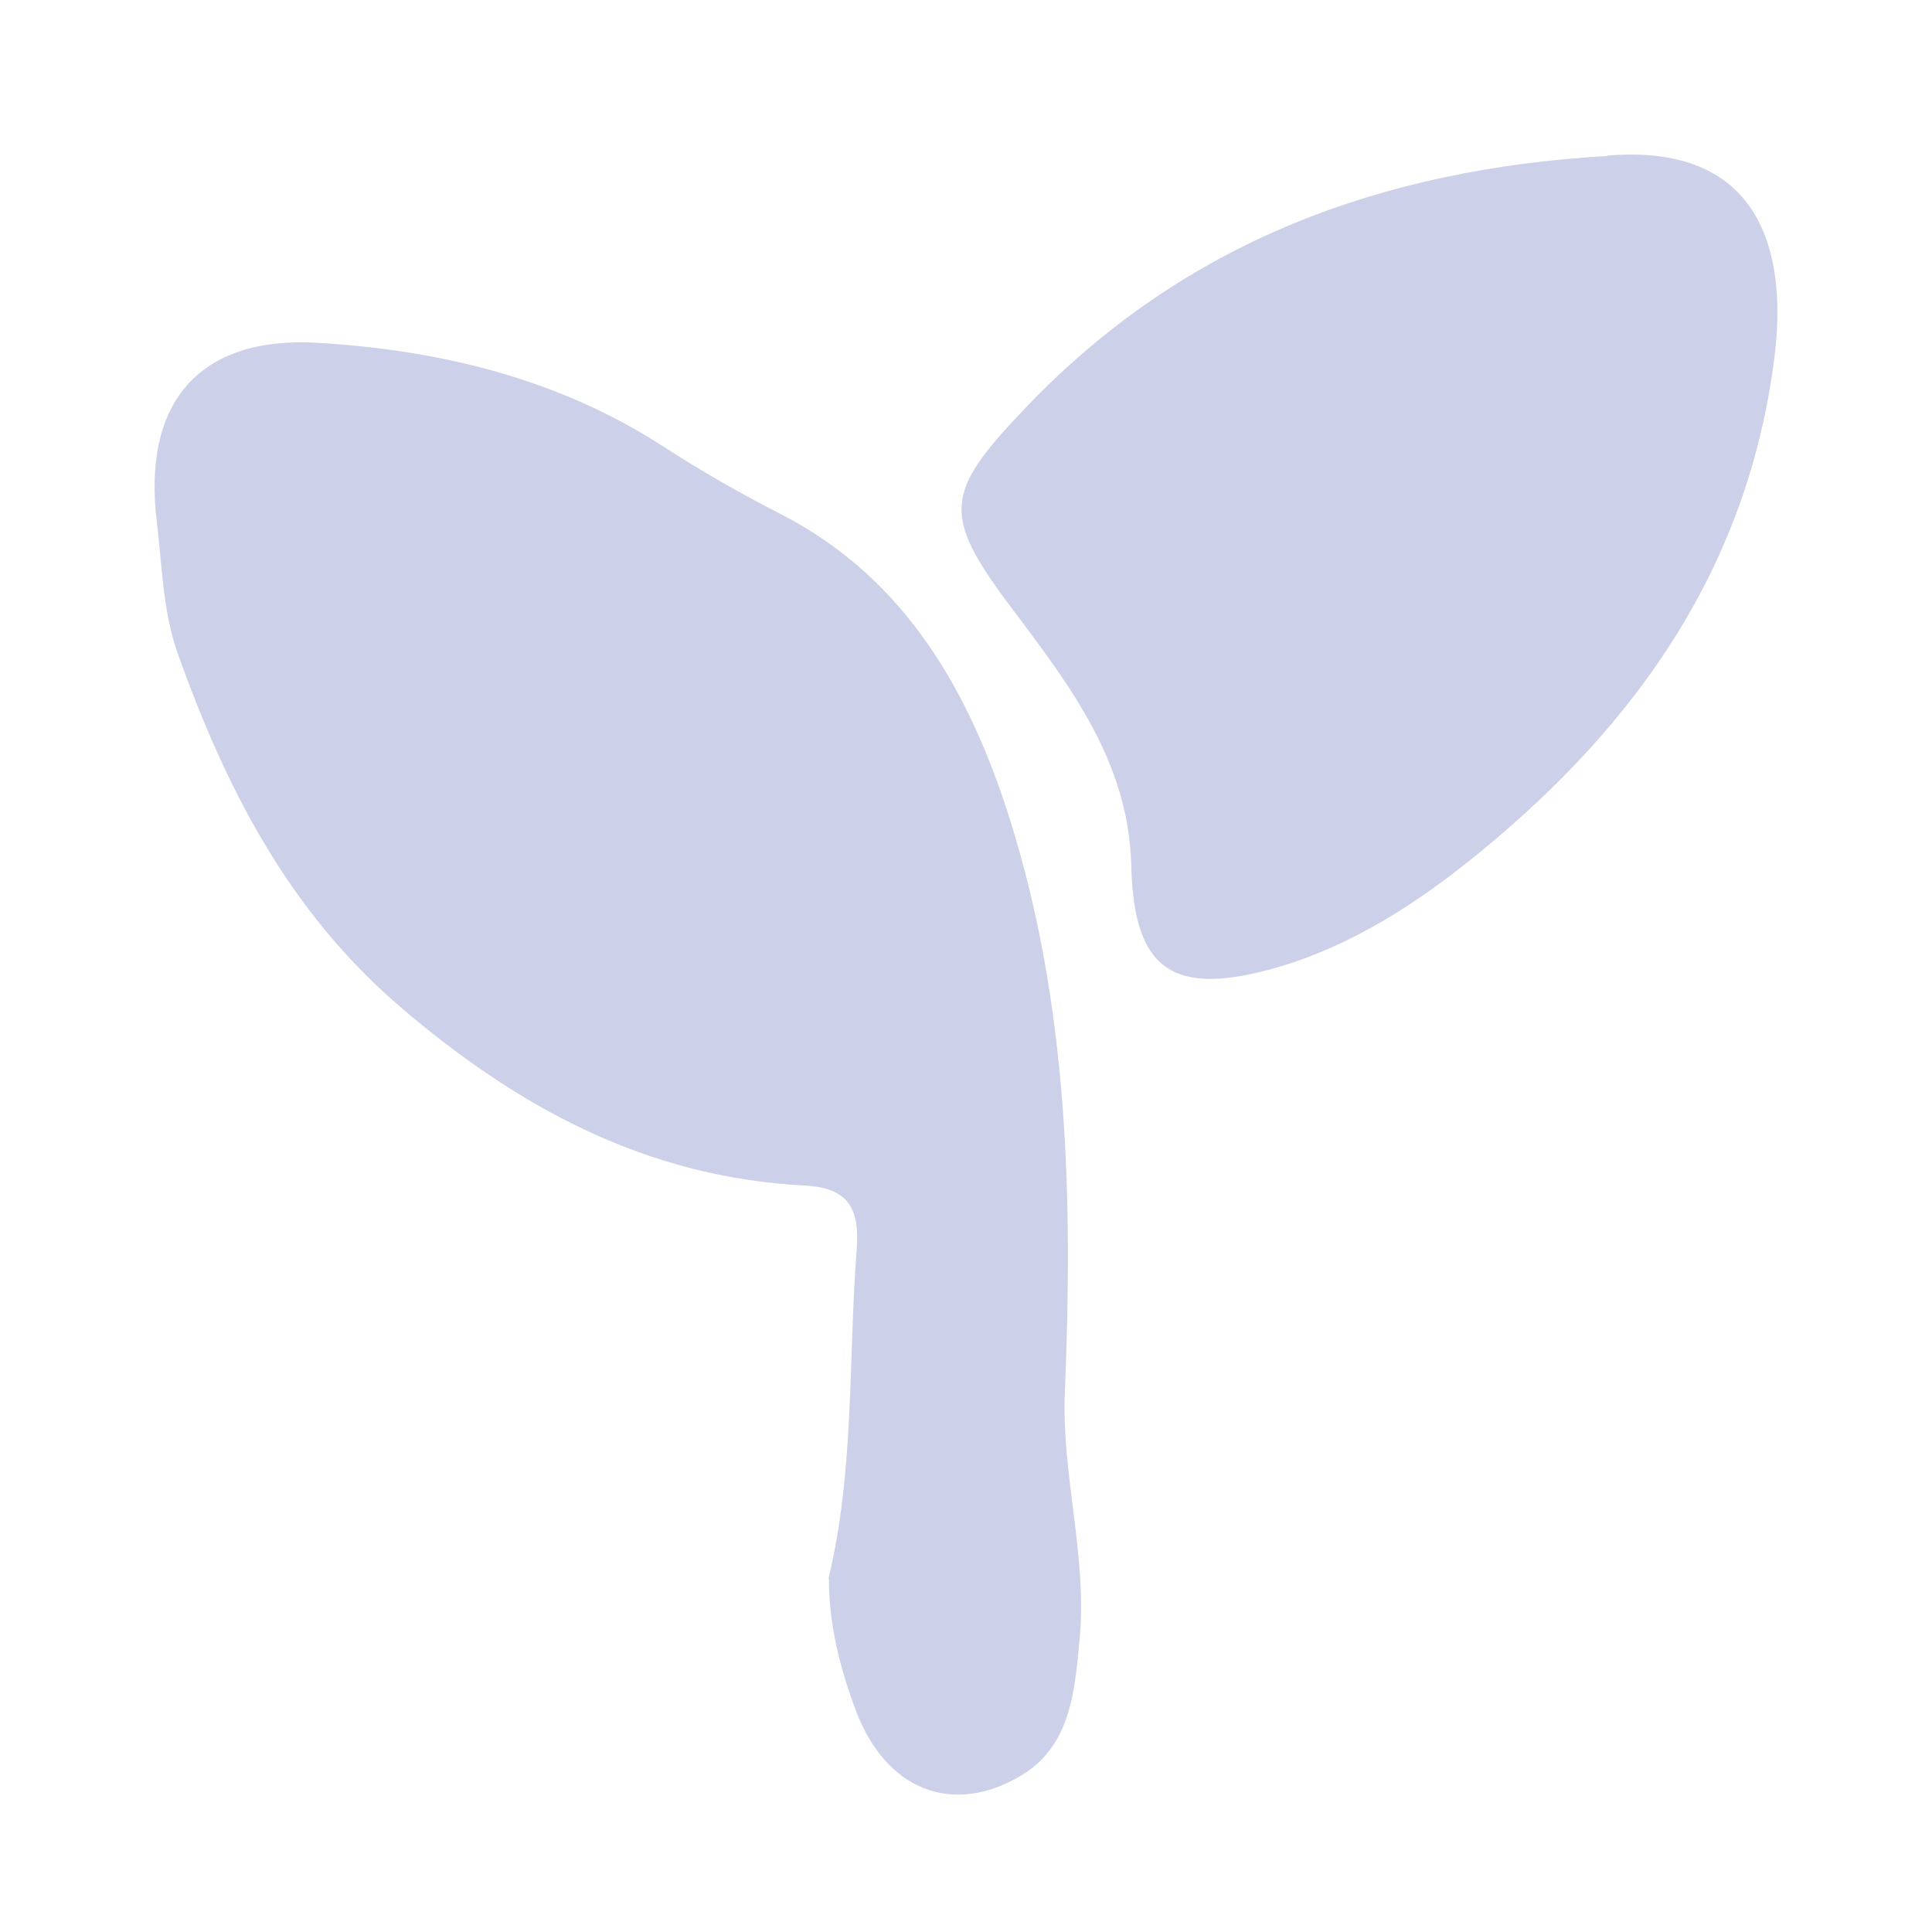
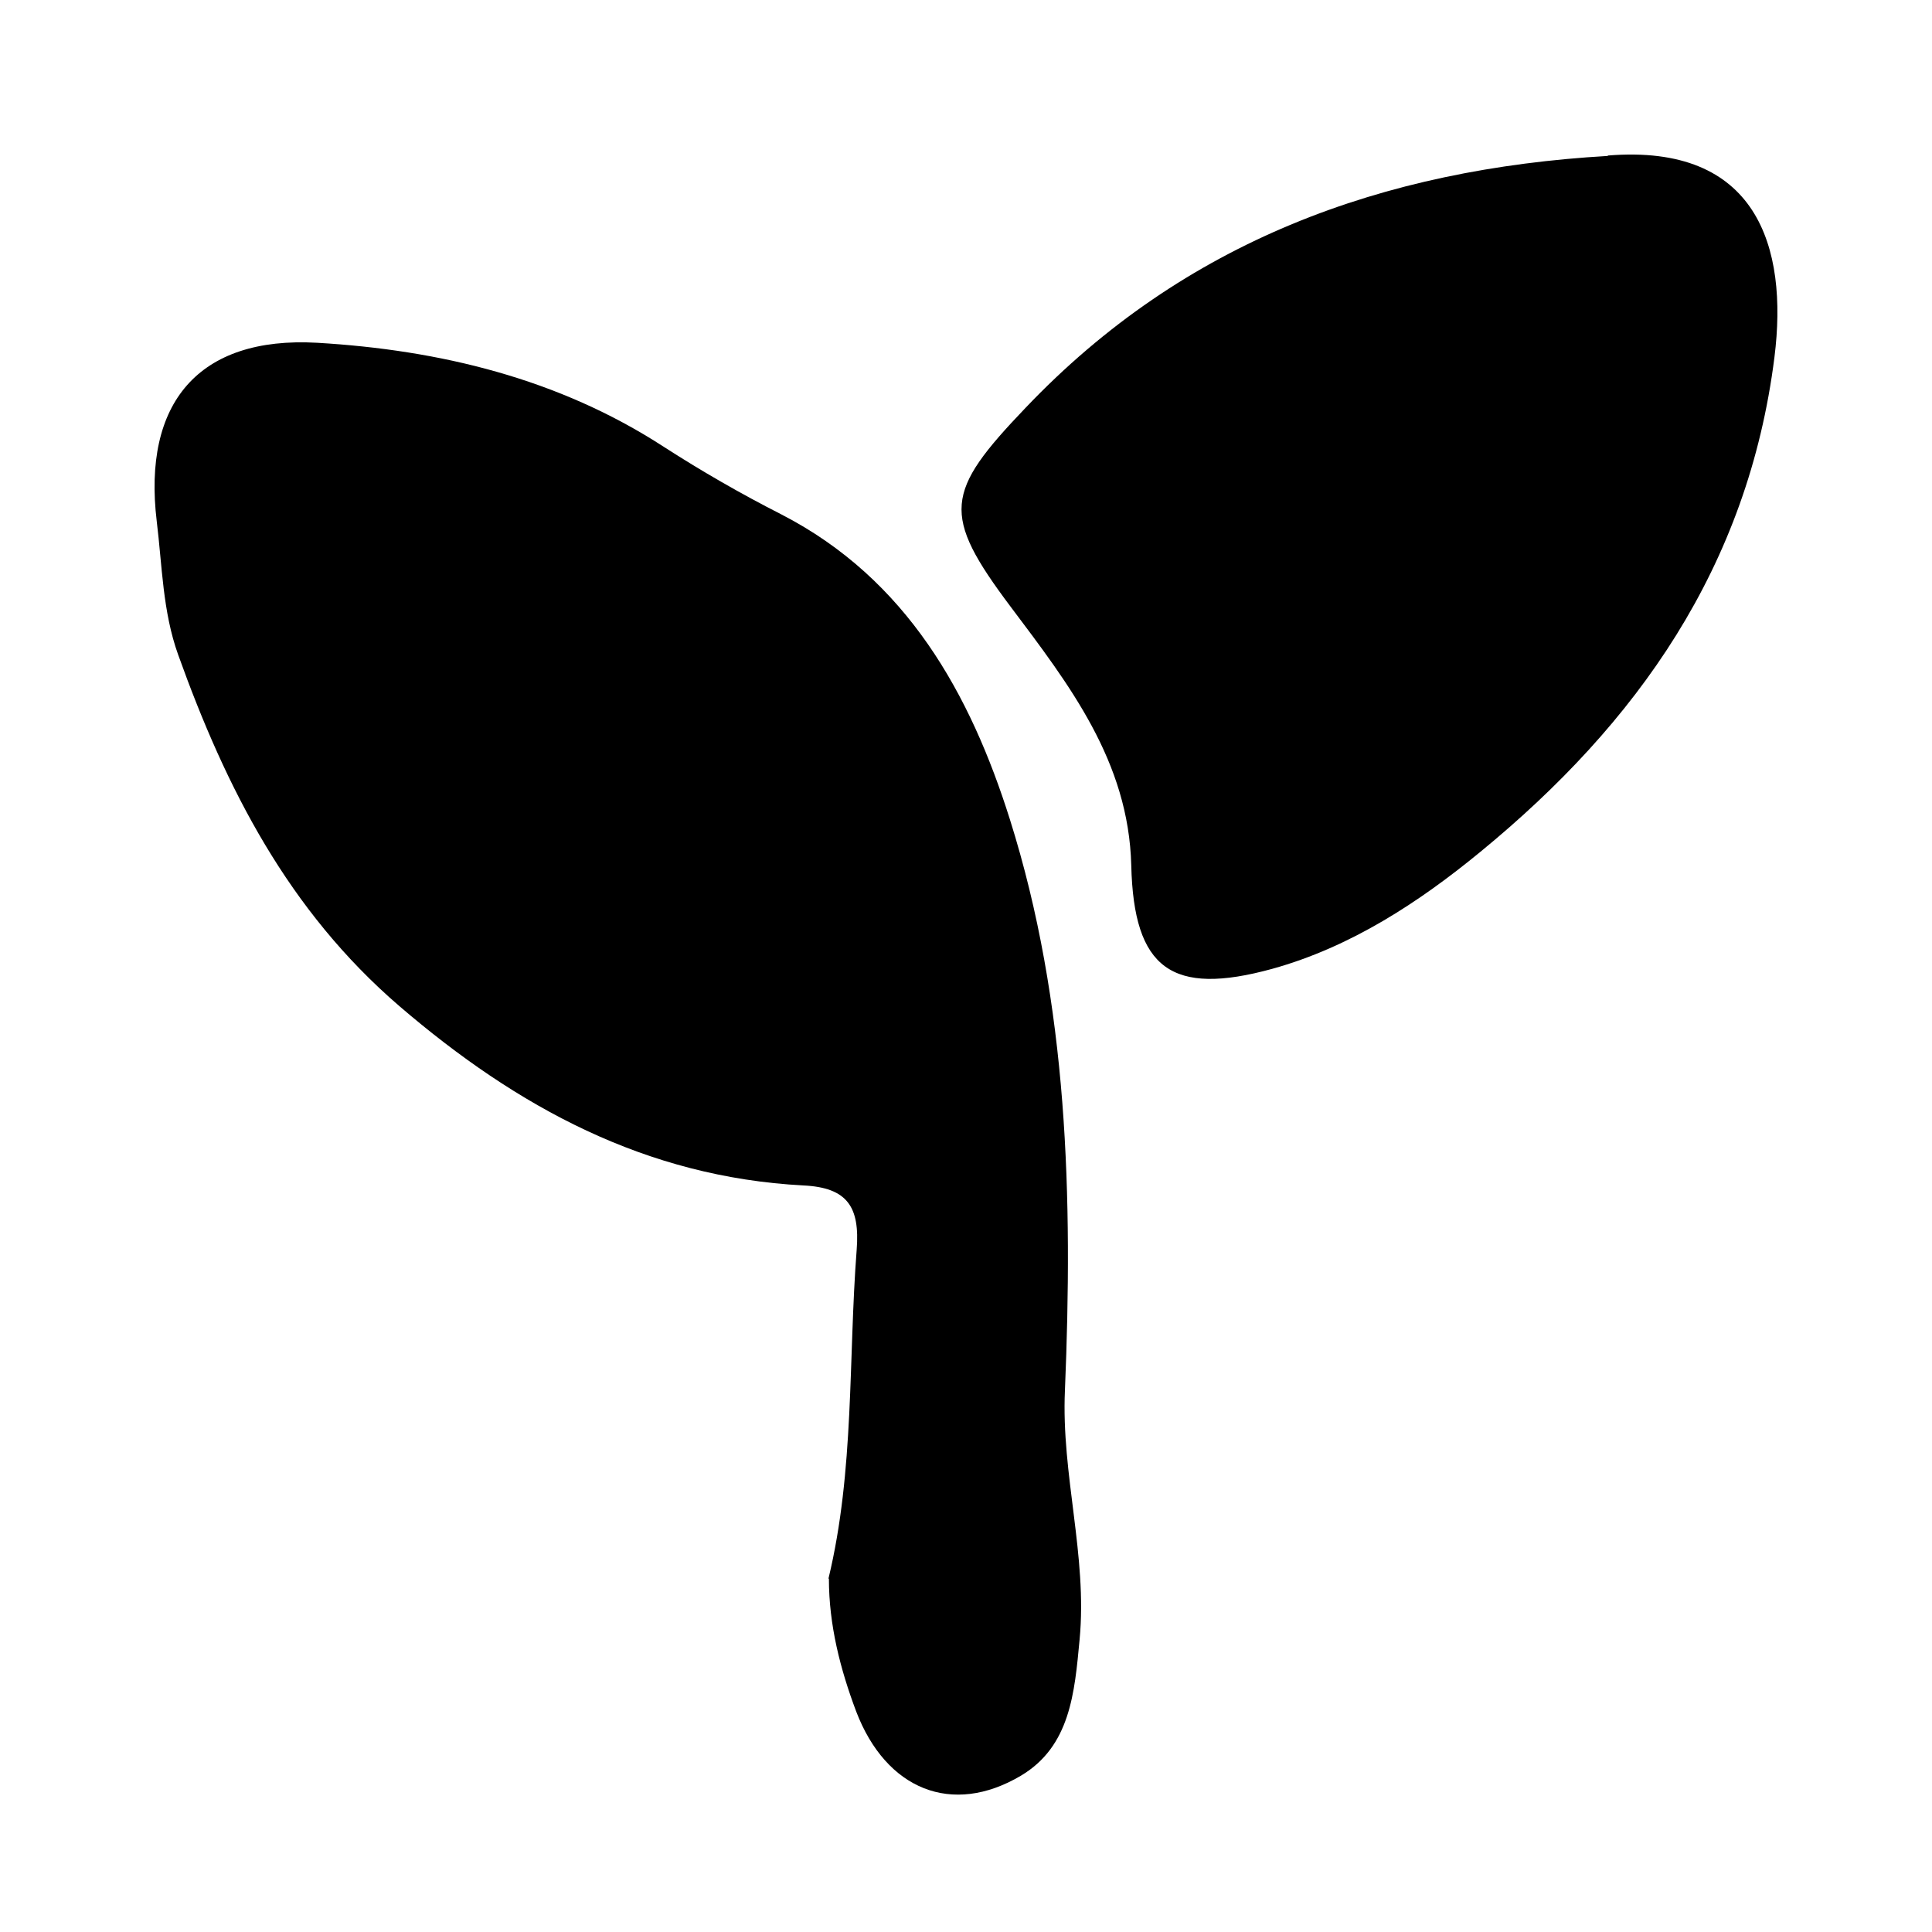
<svg xmlns="http://www.w3.org/2000/svg" width="auto" height="auto" viewBox="0 0 24 24" fill="none">
-   <path d="M10.292 19.608C10.616 18.262 10.537 16.885 10.642 15.524C10.683 14.992 10.527 14.752 9.979 14.726C8.023 14.622 6.427 13.756 4.962 12.499C3.58 11.31 2.808 9.792 2.213 8.133C2.02 7.596 2.015 7.028 1.947 6.475C1.77 5.009 2.463 4.175 3.939 4.258C5.457 4.347 6.939 4.701 8.248 5.552C8.717 5.854 9.207 6.136 9.708 6.391C11.268 7.195 12.055 8.624 12.545 10.178C13.27 12.478 13.328 14.883 13.229 17.271C13.182 18.32 13.51 19.326 13.411 20.369C13.349 21.027 13.296 21.694 12.681 22.059C11.826 22.565 11.007 22.231 10.636 21.261C10.438 20.735 10.297 20.187 10.297 19.613L10.292 19.608Z" fill="#CCD1E9" />
-   <path d="M19.973 1.932C21.824 1.781 22.215 3.064 22.043 4.436C21.715 7.043 20.338 8.984 18.392 10.58C17.631 11.206 16.781 11.764 15.805 12.035C14.553 12.379 14.084 12.035 14.053 10.752C14.021 9.458 13.281 8.504 12.556 7.539C11.69 6.386 11.737 6.115 12.739 5.067C14.715 2.991 17.182 2.099 19.973 1.937V1.932Z" fill="#CCD1E9" />
+   <path d="M10.292 19.608C10.616 18.262 10.537 16.885 10.642 15.524C10.683 14.992 10.527 14.752 9.979 14.726C8.023 14.622 6.427 13.756 4.962 12.499C3.58 11.31 2.808 9.792 2.213 8.133C2.02 7.596 2.015 7.028 1.947 6.475C1.77 5.009 2.463 4.175 3.939 4.258C5.457 4.347 6.939 4.701 8.248 5.552C8.717 5.854 9.207 6.136 9.708 6.391C11.268 7.195 12.055 8.624 12.545 10.178C13.27 12.478 13.328 14.883 13.229 17.271C13.182 18.32 13.51 19.326 13.411 20.369C13.349 21.027 13.296 21.694 12.681 22.059C11.826 22.565 11.007 22.231 10.636 21.261C10.438 20.735 10.297 20.187 10.297 19.613L10.292 19.608Z" fill="currentColor" />
+   <path d="M19.973 1.932C21.824 1.781 22.215 3.064 22.043 4.436C21.715 7.043 20.338 8.984 18.392 10.58C17.631 11.206 16.781 11.764 15.805 12.035C14.553 12.379 14.084 12.035 14.053 10.752C14.021 9.458 13.281 8.504 12.556 7.539C11.69 6.386 11.737 6.115 12.739 5.067C14.715 2.991 17.182 2.099 19.973 1.937V1.932Z" fill="currentColor" />
</svg>
